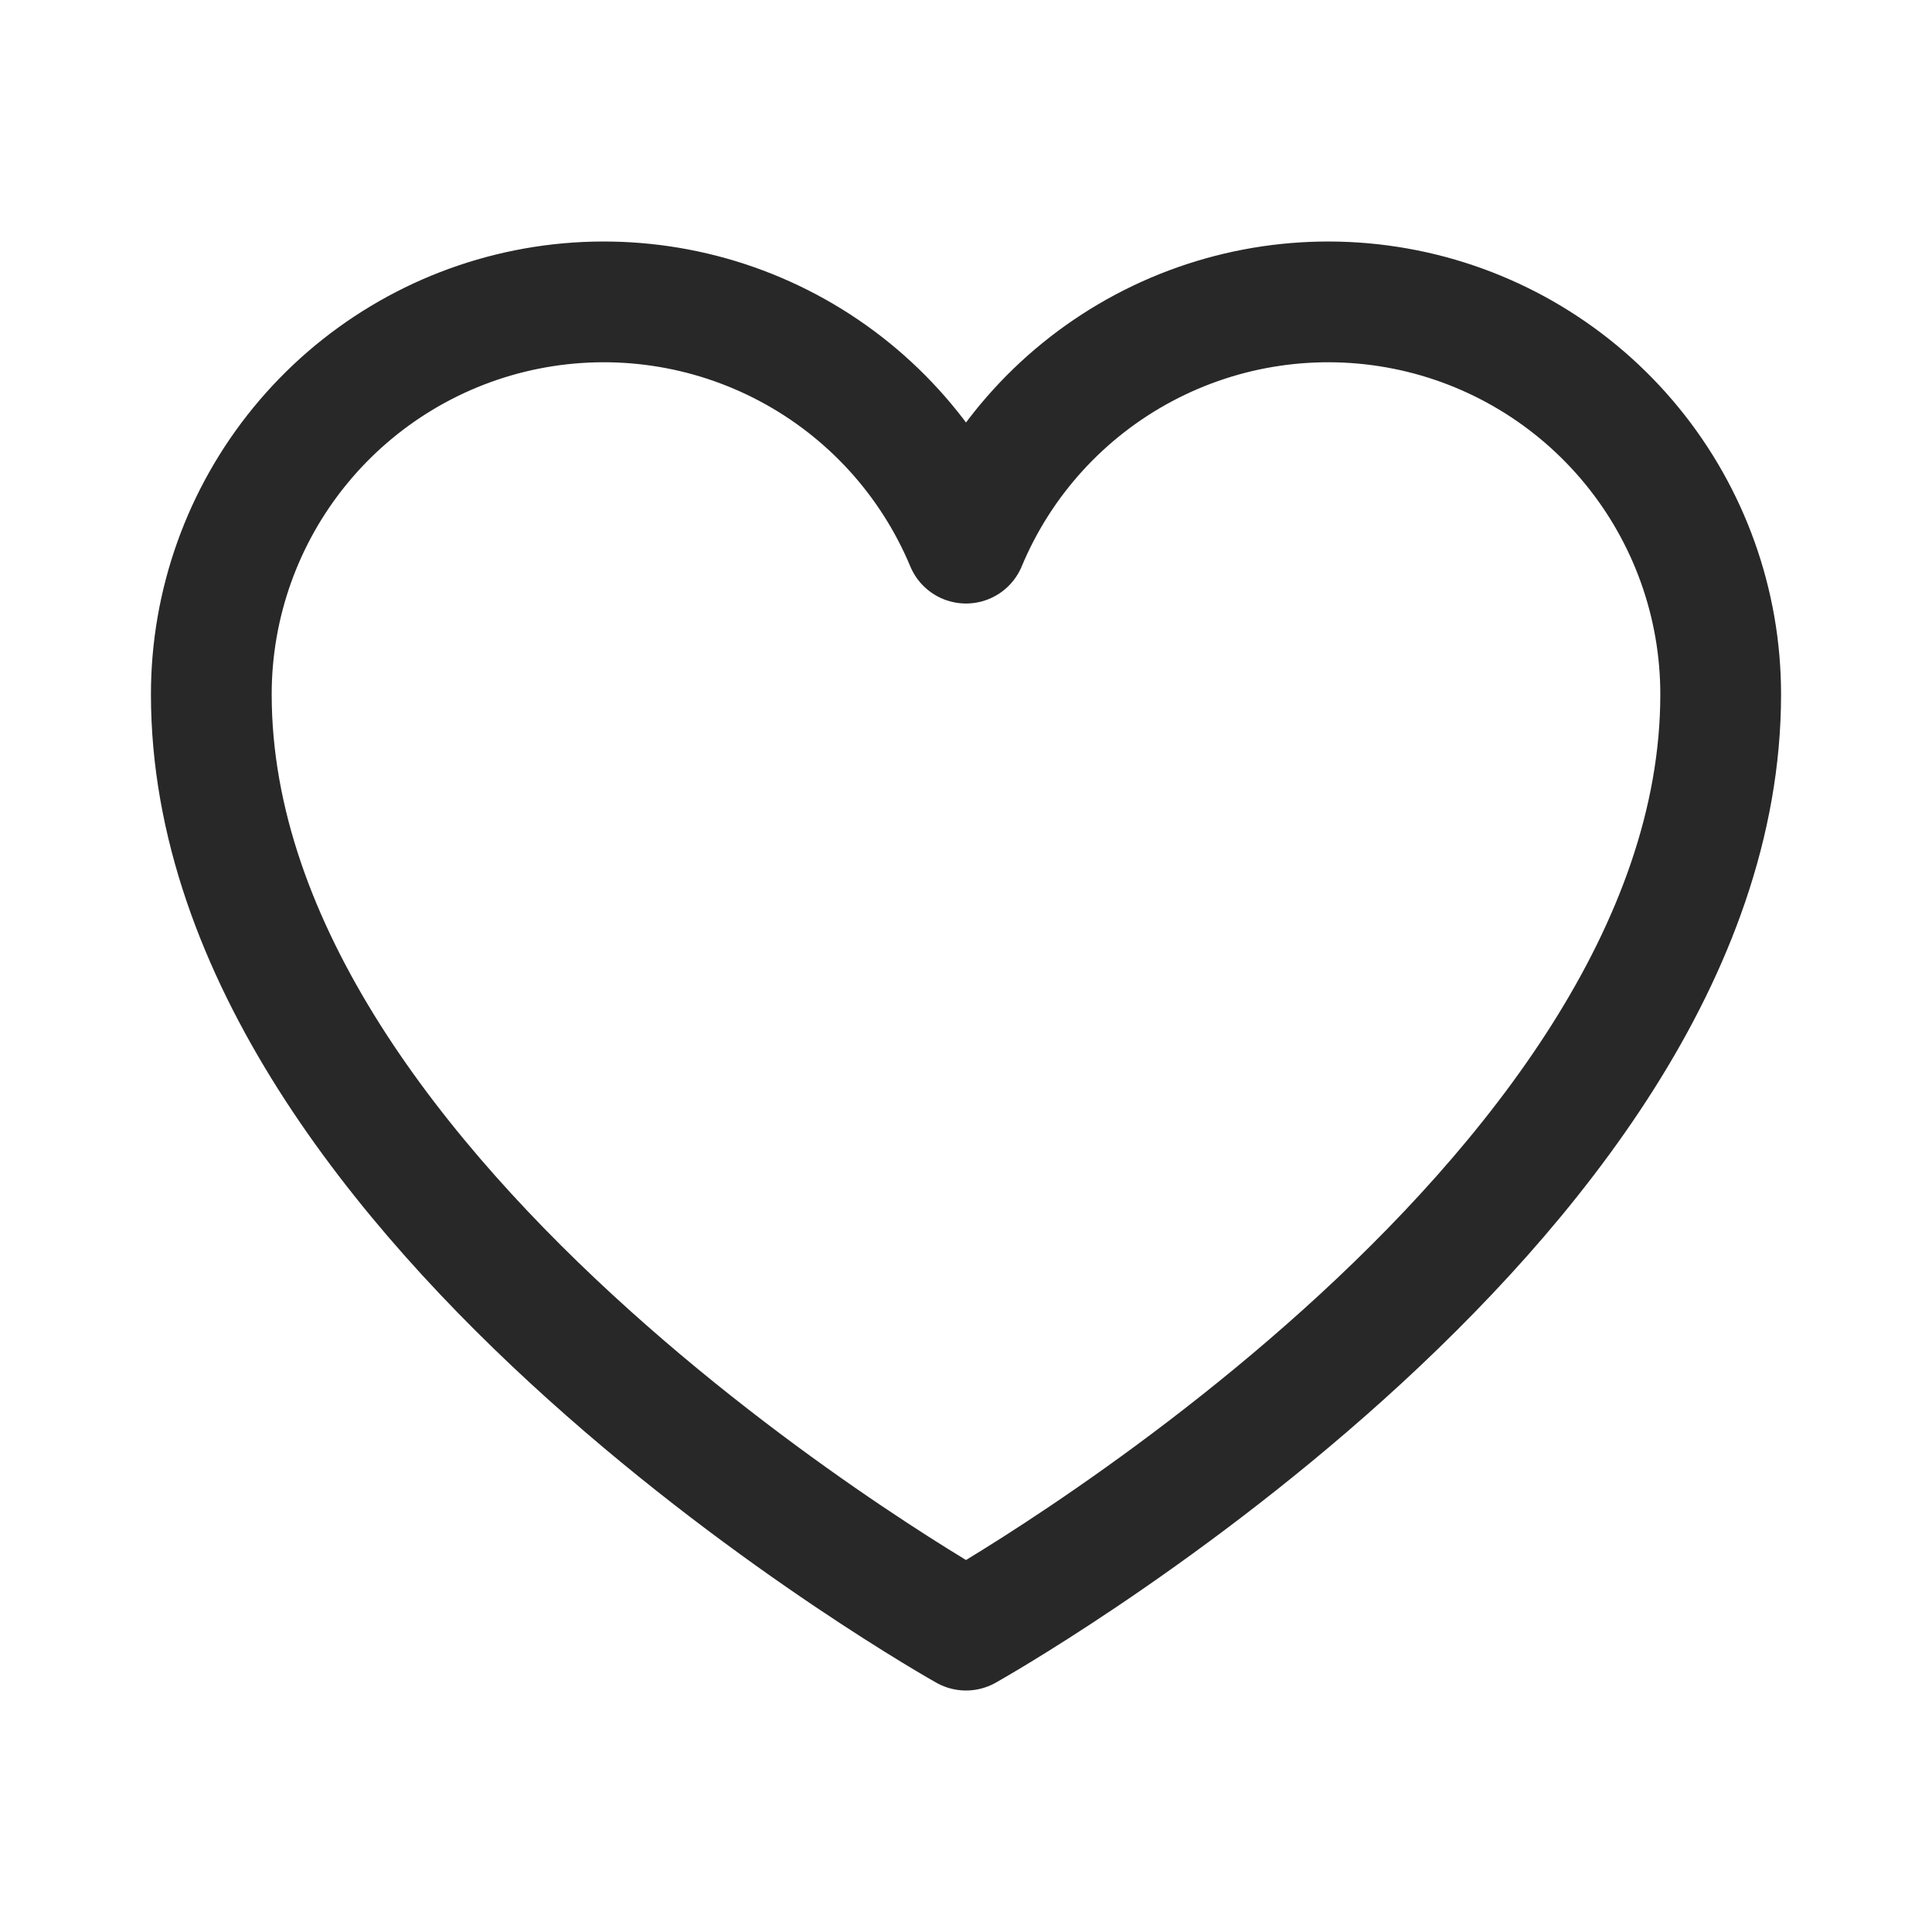
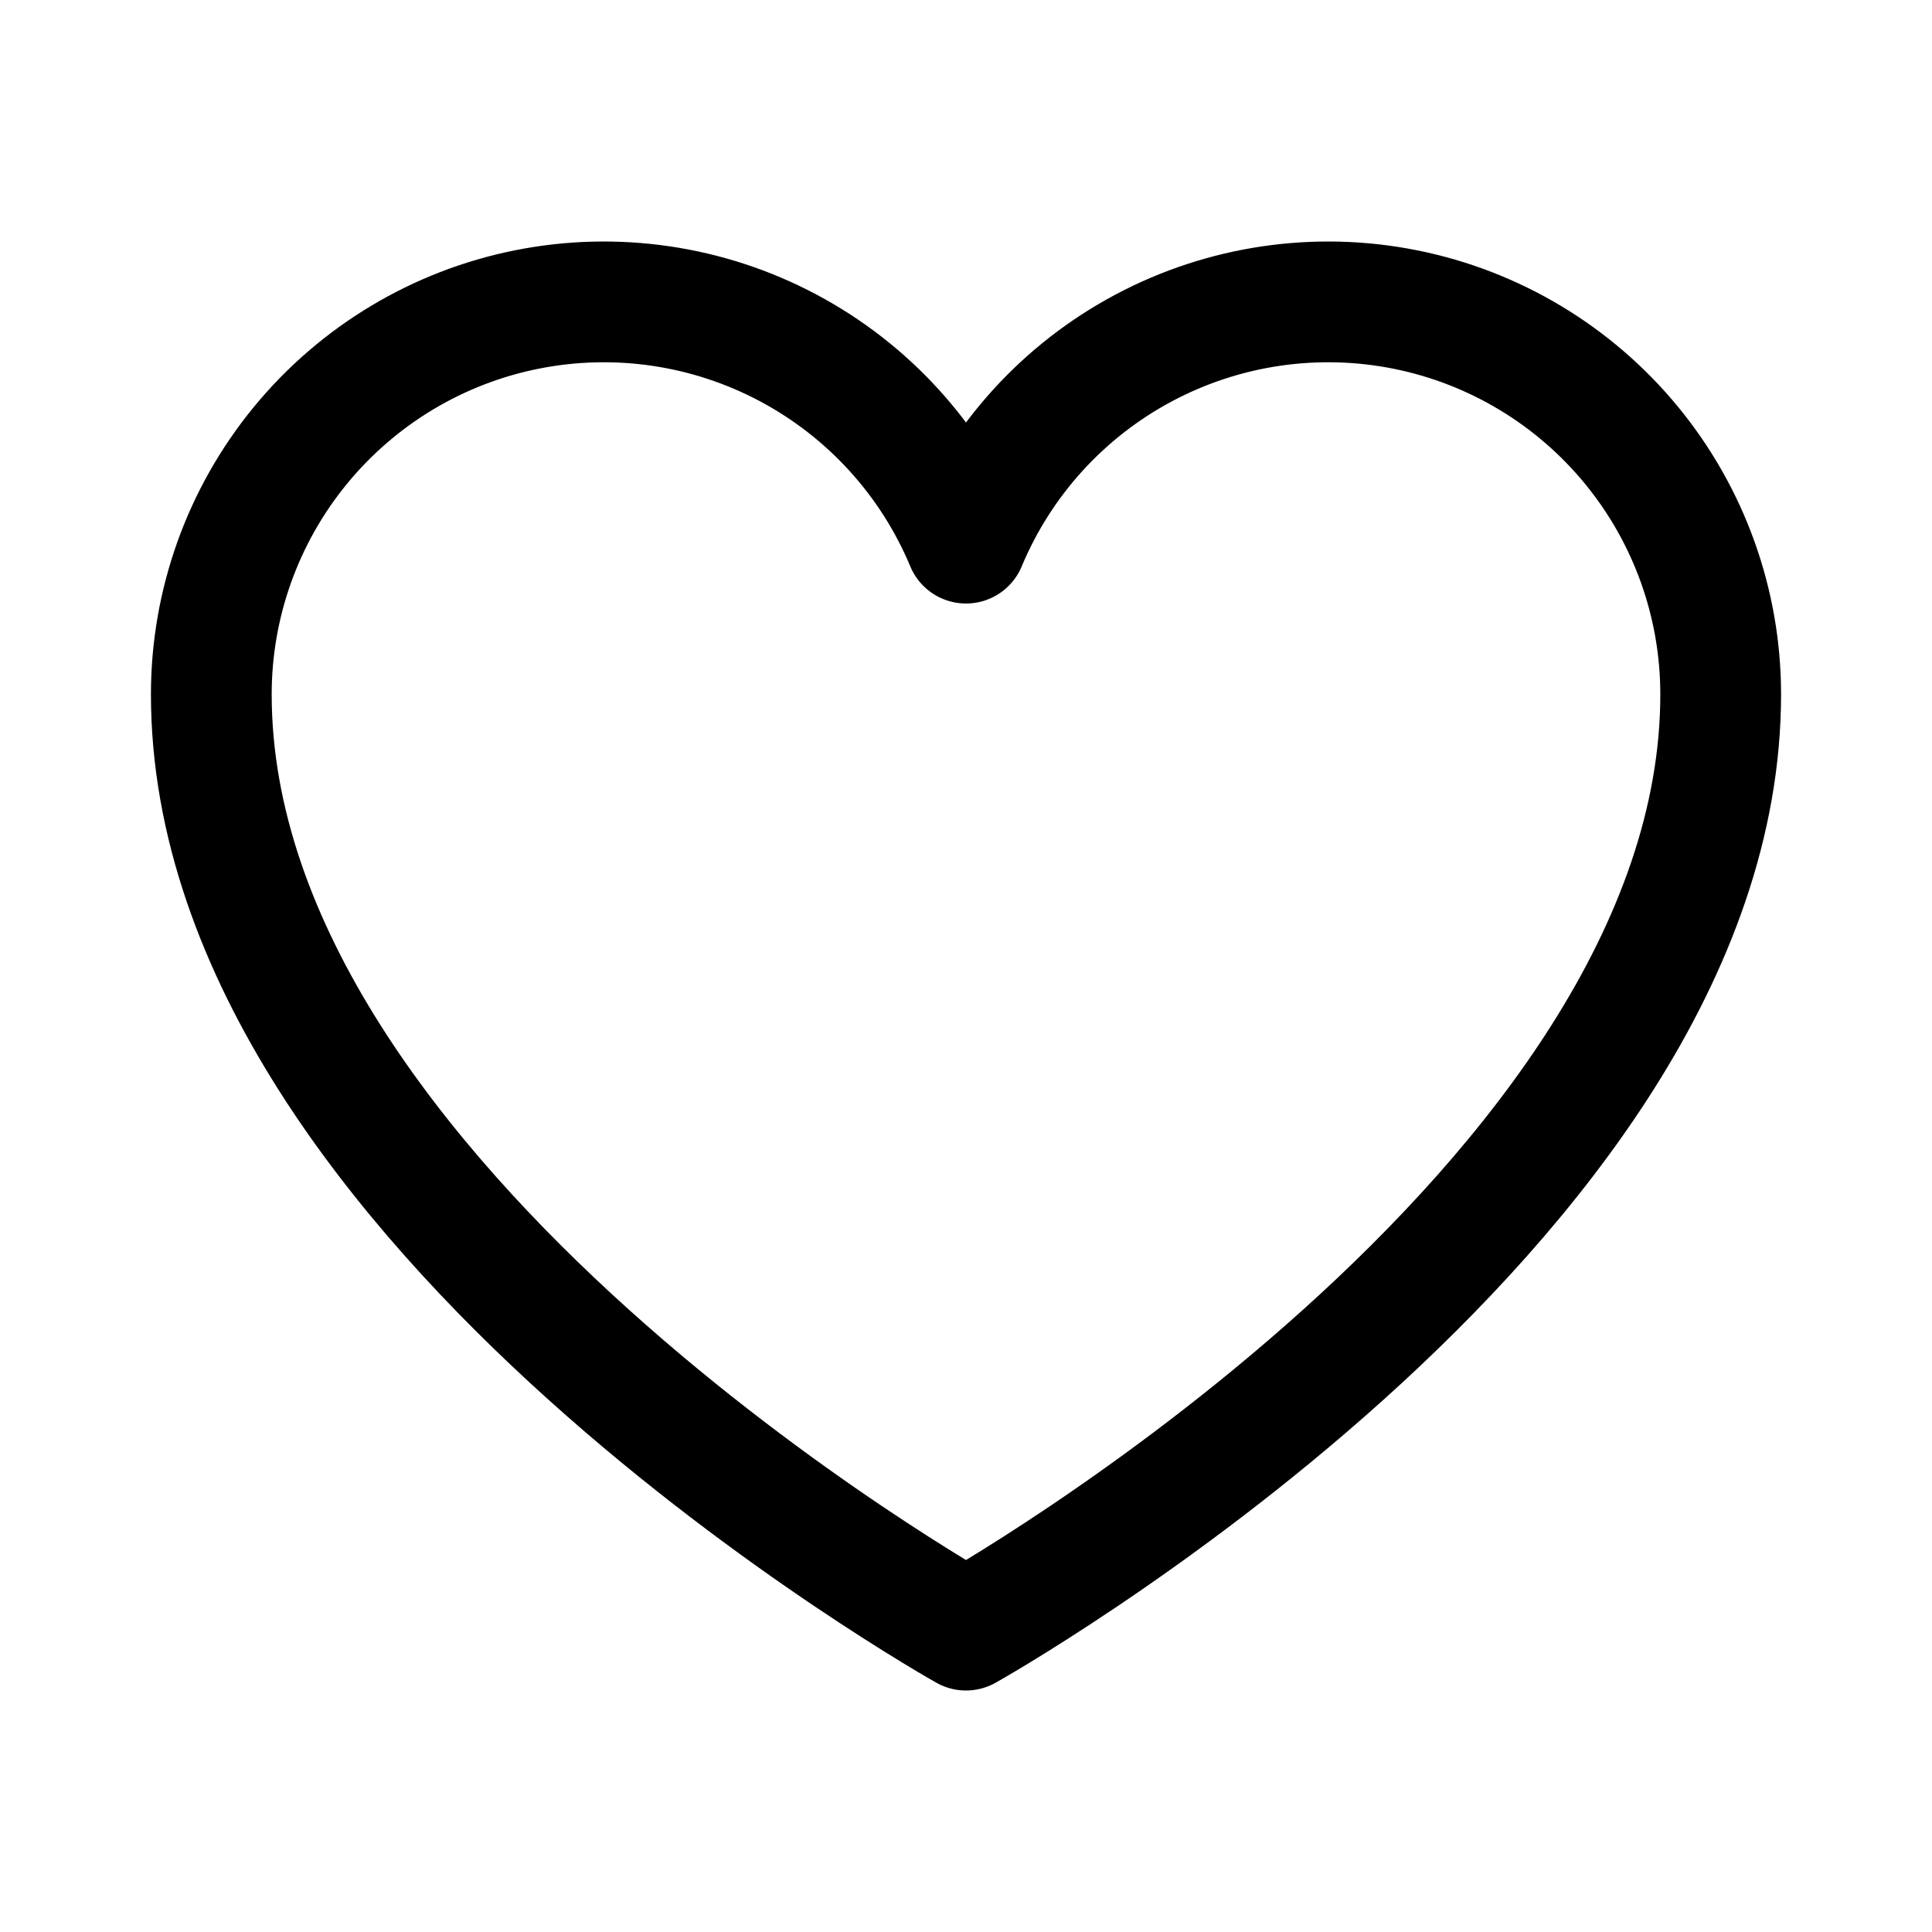
<svg xmlns="http://www.w3.org/2000/svg" width="24" height="24" viewBox="0 0 24 24" fill="none">
-   <path d="M12 20.25C12 20.25 2.625 15 2.625 8.625C2.625 7.498 3.016 6.406 3.73 5.535C4.444 4.664 5.438 4.066 6.543 3.845C7.648 3.624 8.795 3.792 9.79 4.321C10.785 4.85 11.566 5.707 12 6.747L12 6.747C12.434 5.707 13.215 4.85 14.21 4.321C15.205 3.792 16.352 3.624 17.457 3.845C18.562 4.066 19.556 4.664 20.27 5.535C20.984 6.406 21.375 7.498 21.375 8.625C21.375 15 12 20.25 12 20.25Z" stroke="#282828" stroke-width="1.5" stroke-linecap="round" stroke-linejoin="round" />
+   <path d="M12 20.25C12 20.25 2.625 15 2.625 8.625C2.625 7.498 3.016 6.406 3.73 5.535C4.444 4.664 5.438 4.066 6.543 3.845C7.648 3.624 8.795 3.792 9.79 4.321C10.785 4.85 11.566 5.707 12 6.747L12 6.747C12.434 5.707 13.215 4.85 14.21 4.321C15.205 3.792 16.352 3.624 17.457 3.845C18.562 4.066 19.556 4.664 20.27 5.535C20.984 6.406 21.375 7.498 21.375 8.625C21.375 15 12 20.25 12 20.25Z" stroke="currentColor" stroke-width="1.5" stroke-linecap="round" stroke-linejoin="round" />
</svg>
